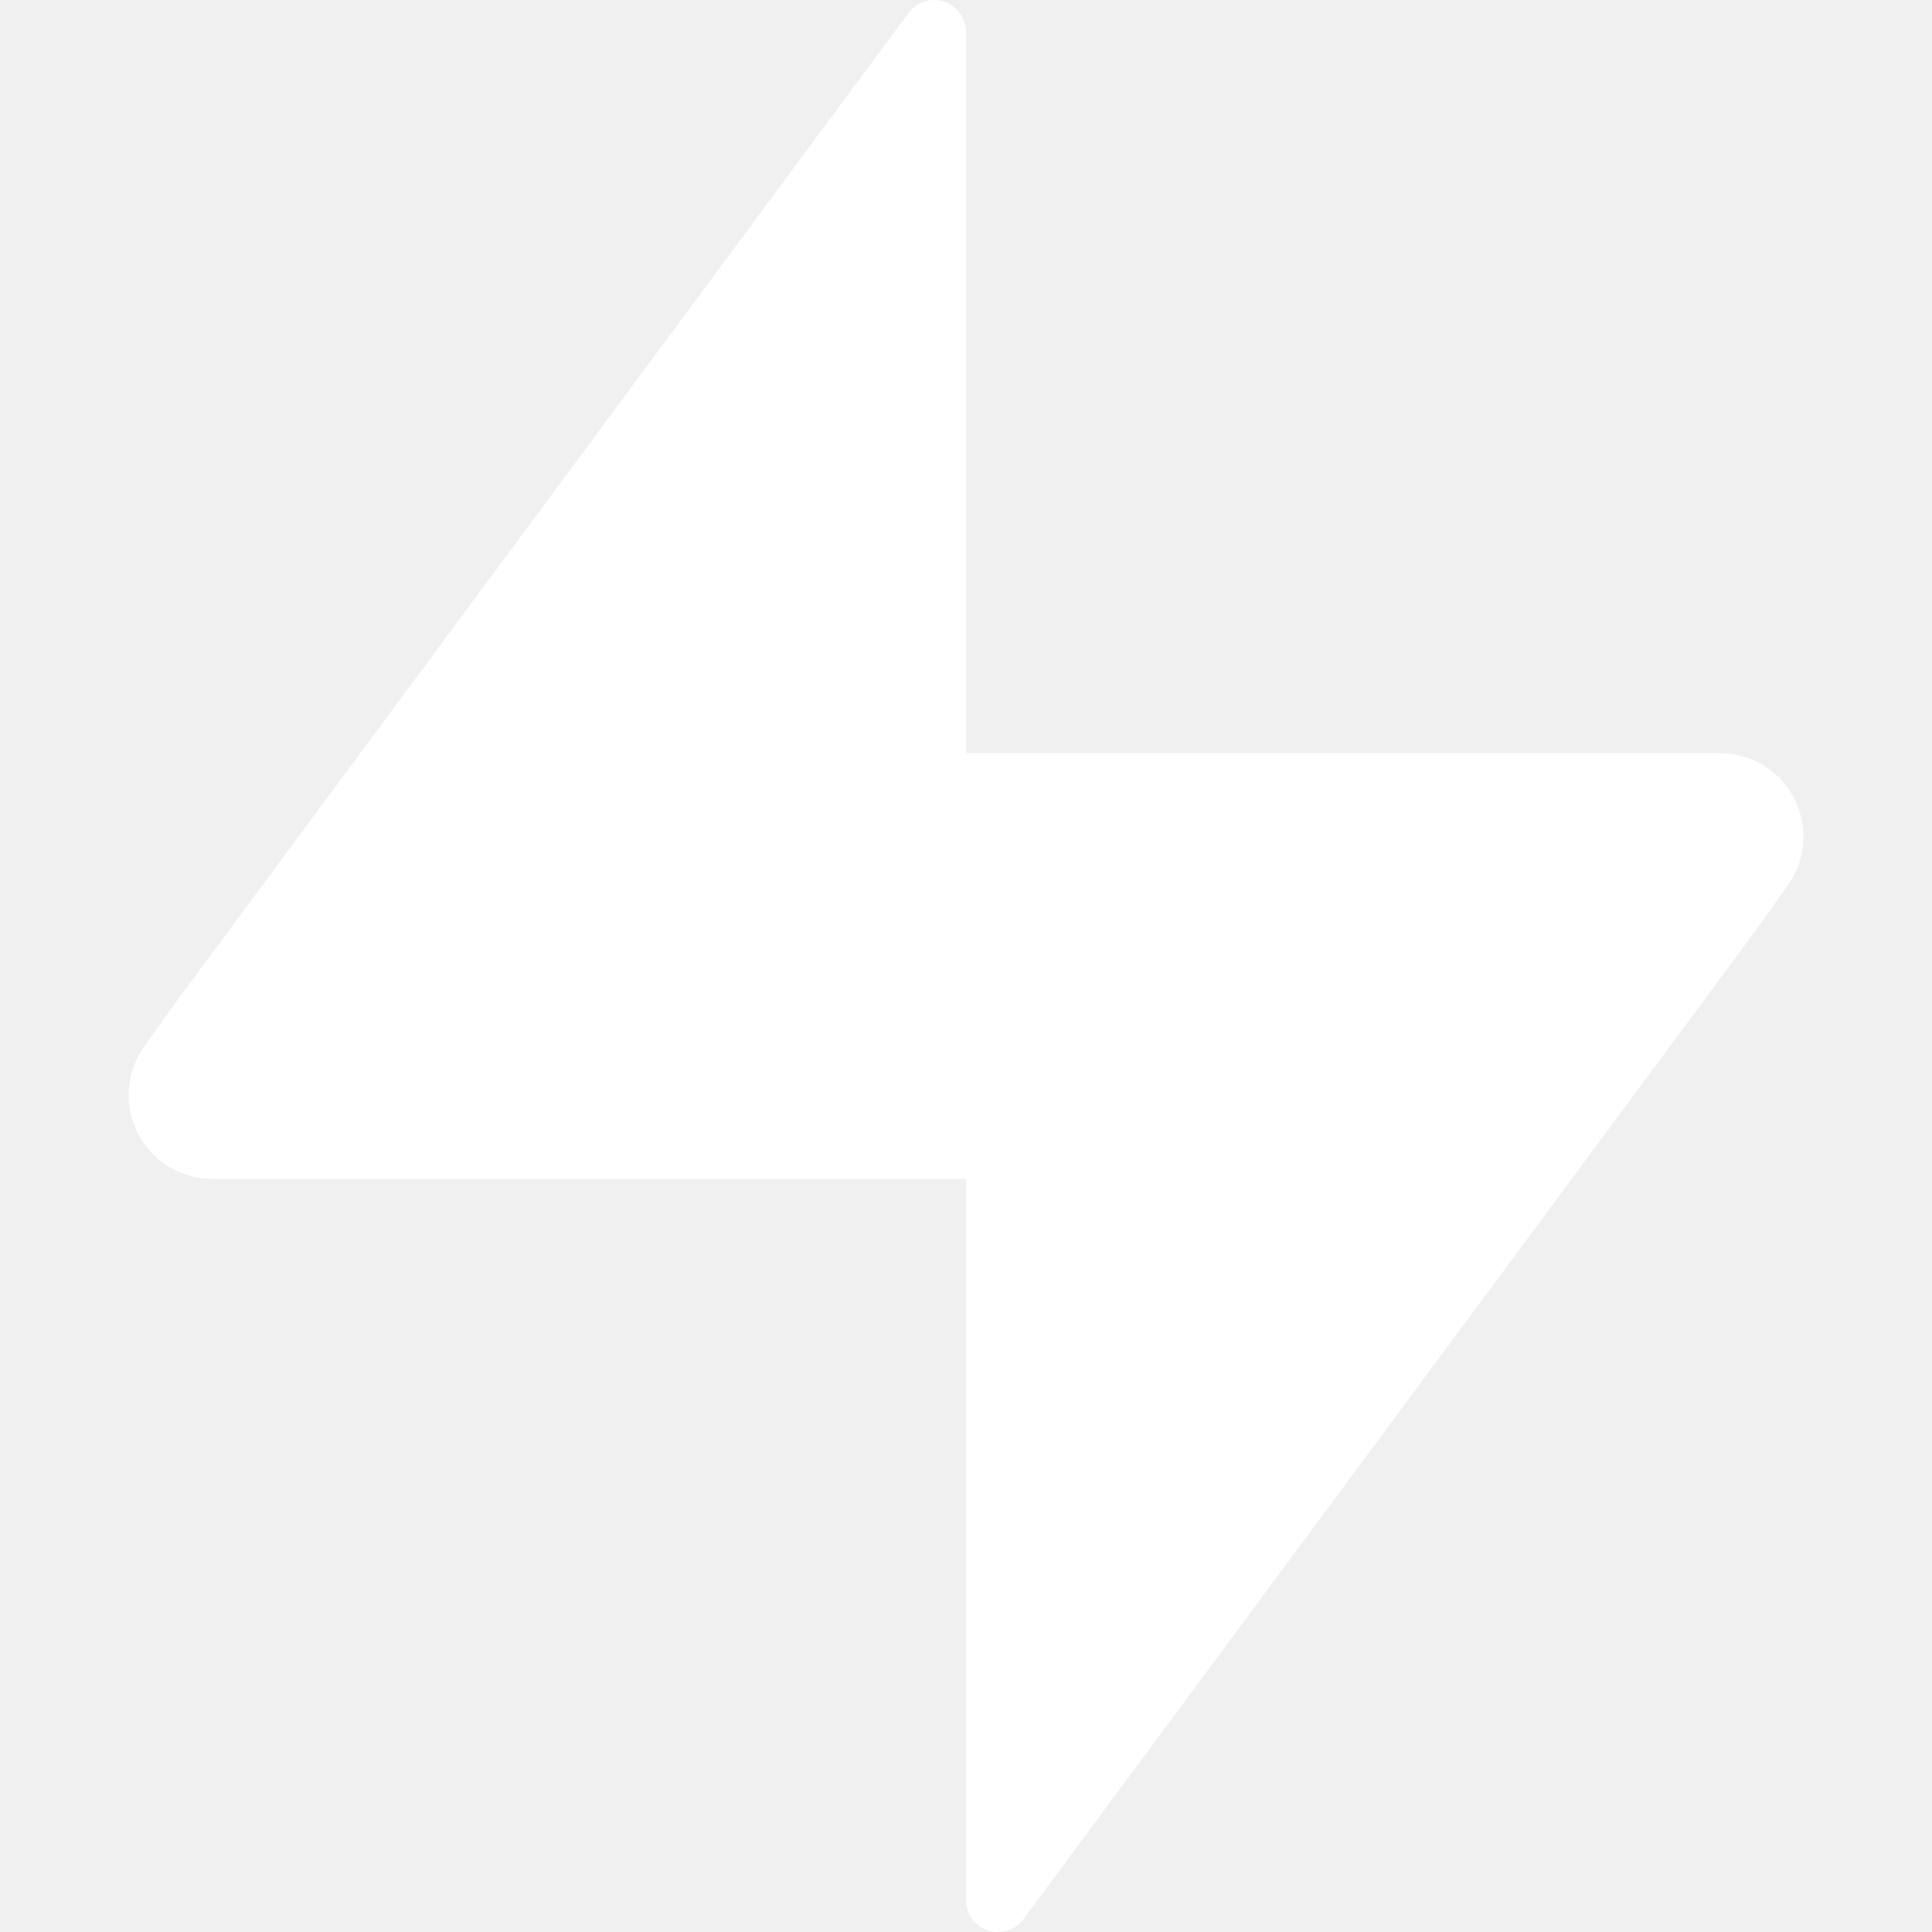
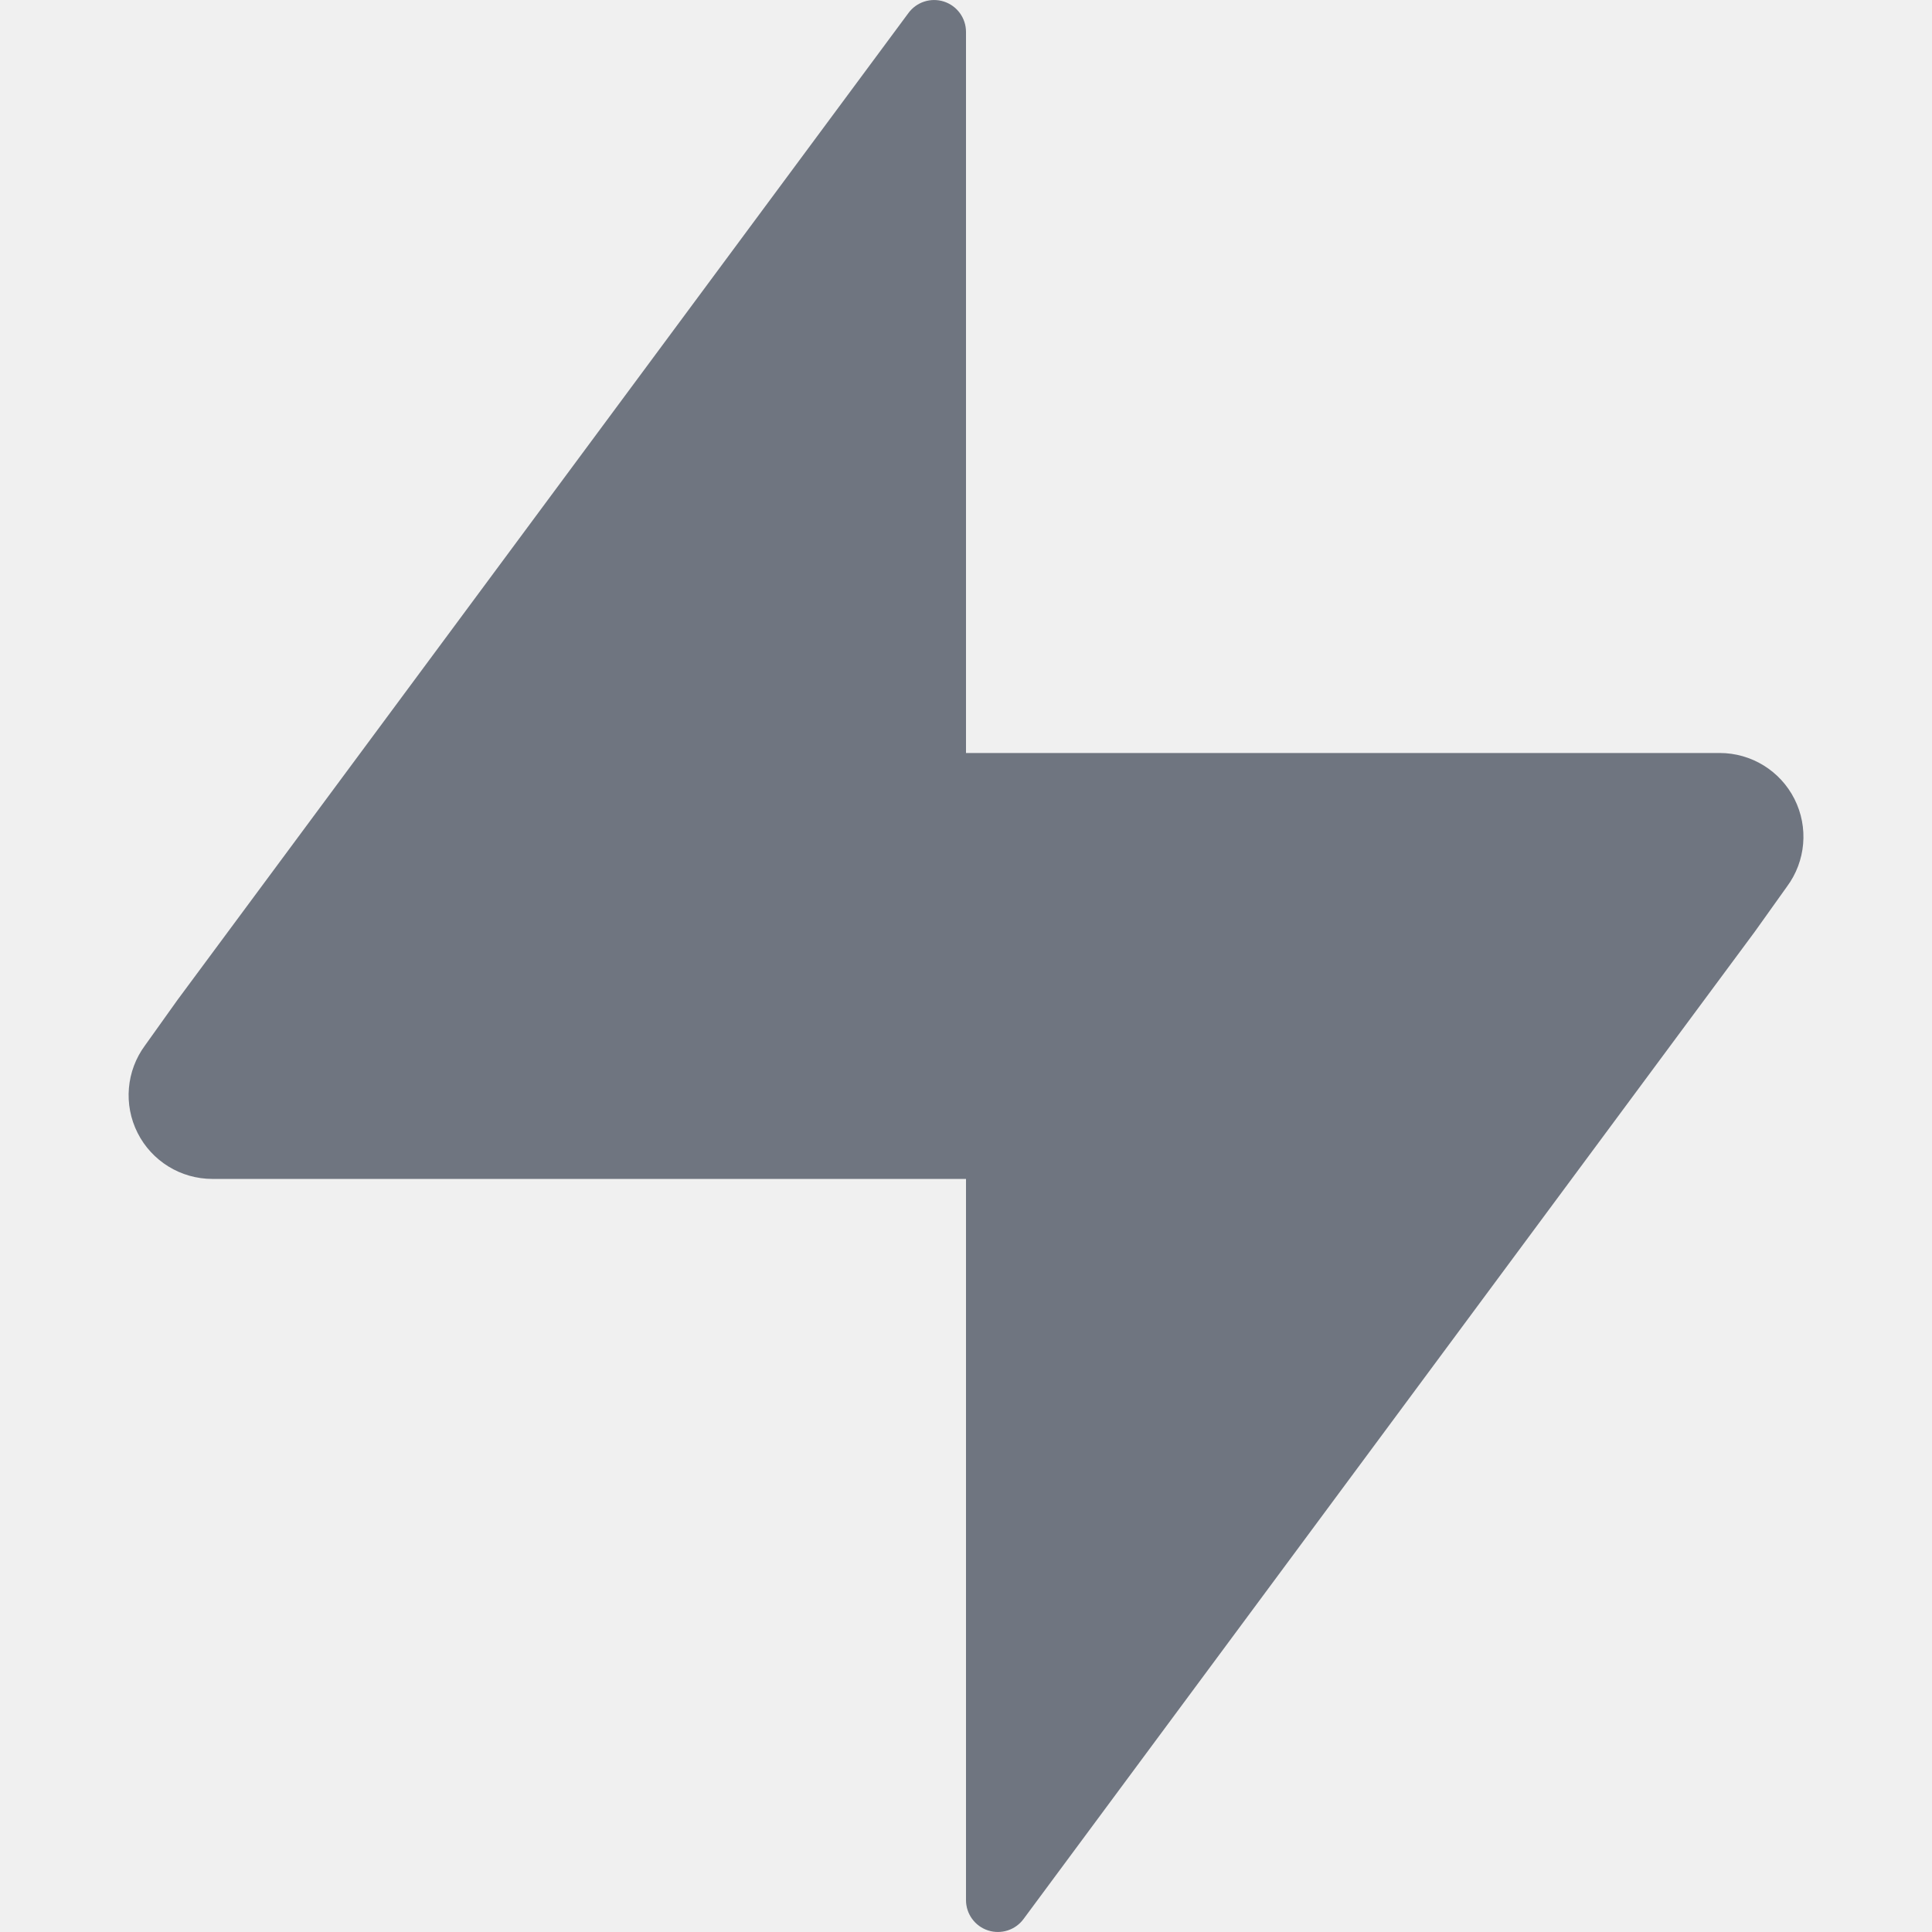
- <svg xmlns="http://www.w3.org/2000/svg" fill="#ffffff" role="img" viewBox="0 0 24 24">
+ <svg xmlns="http://www.w3.org/2000/svg" fill="#6f7580" role="img" viewBox="0 0 24 24">
  <path d="M21.362 9.354H12V.396a.396.396 0 0 0-.716-.233L2.203 12.424l-.401.562a1.04 1.04 0 0 0 .836 1.659H12v8.959a.396.396 0 0 0 .716.233l9.081-12.261.401-.562a1.04 1.04 0 0 0-.836-1.66z" />
</svg>
